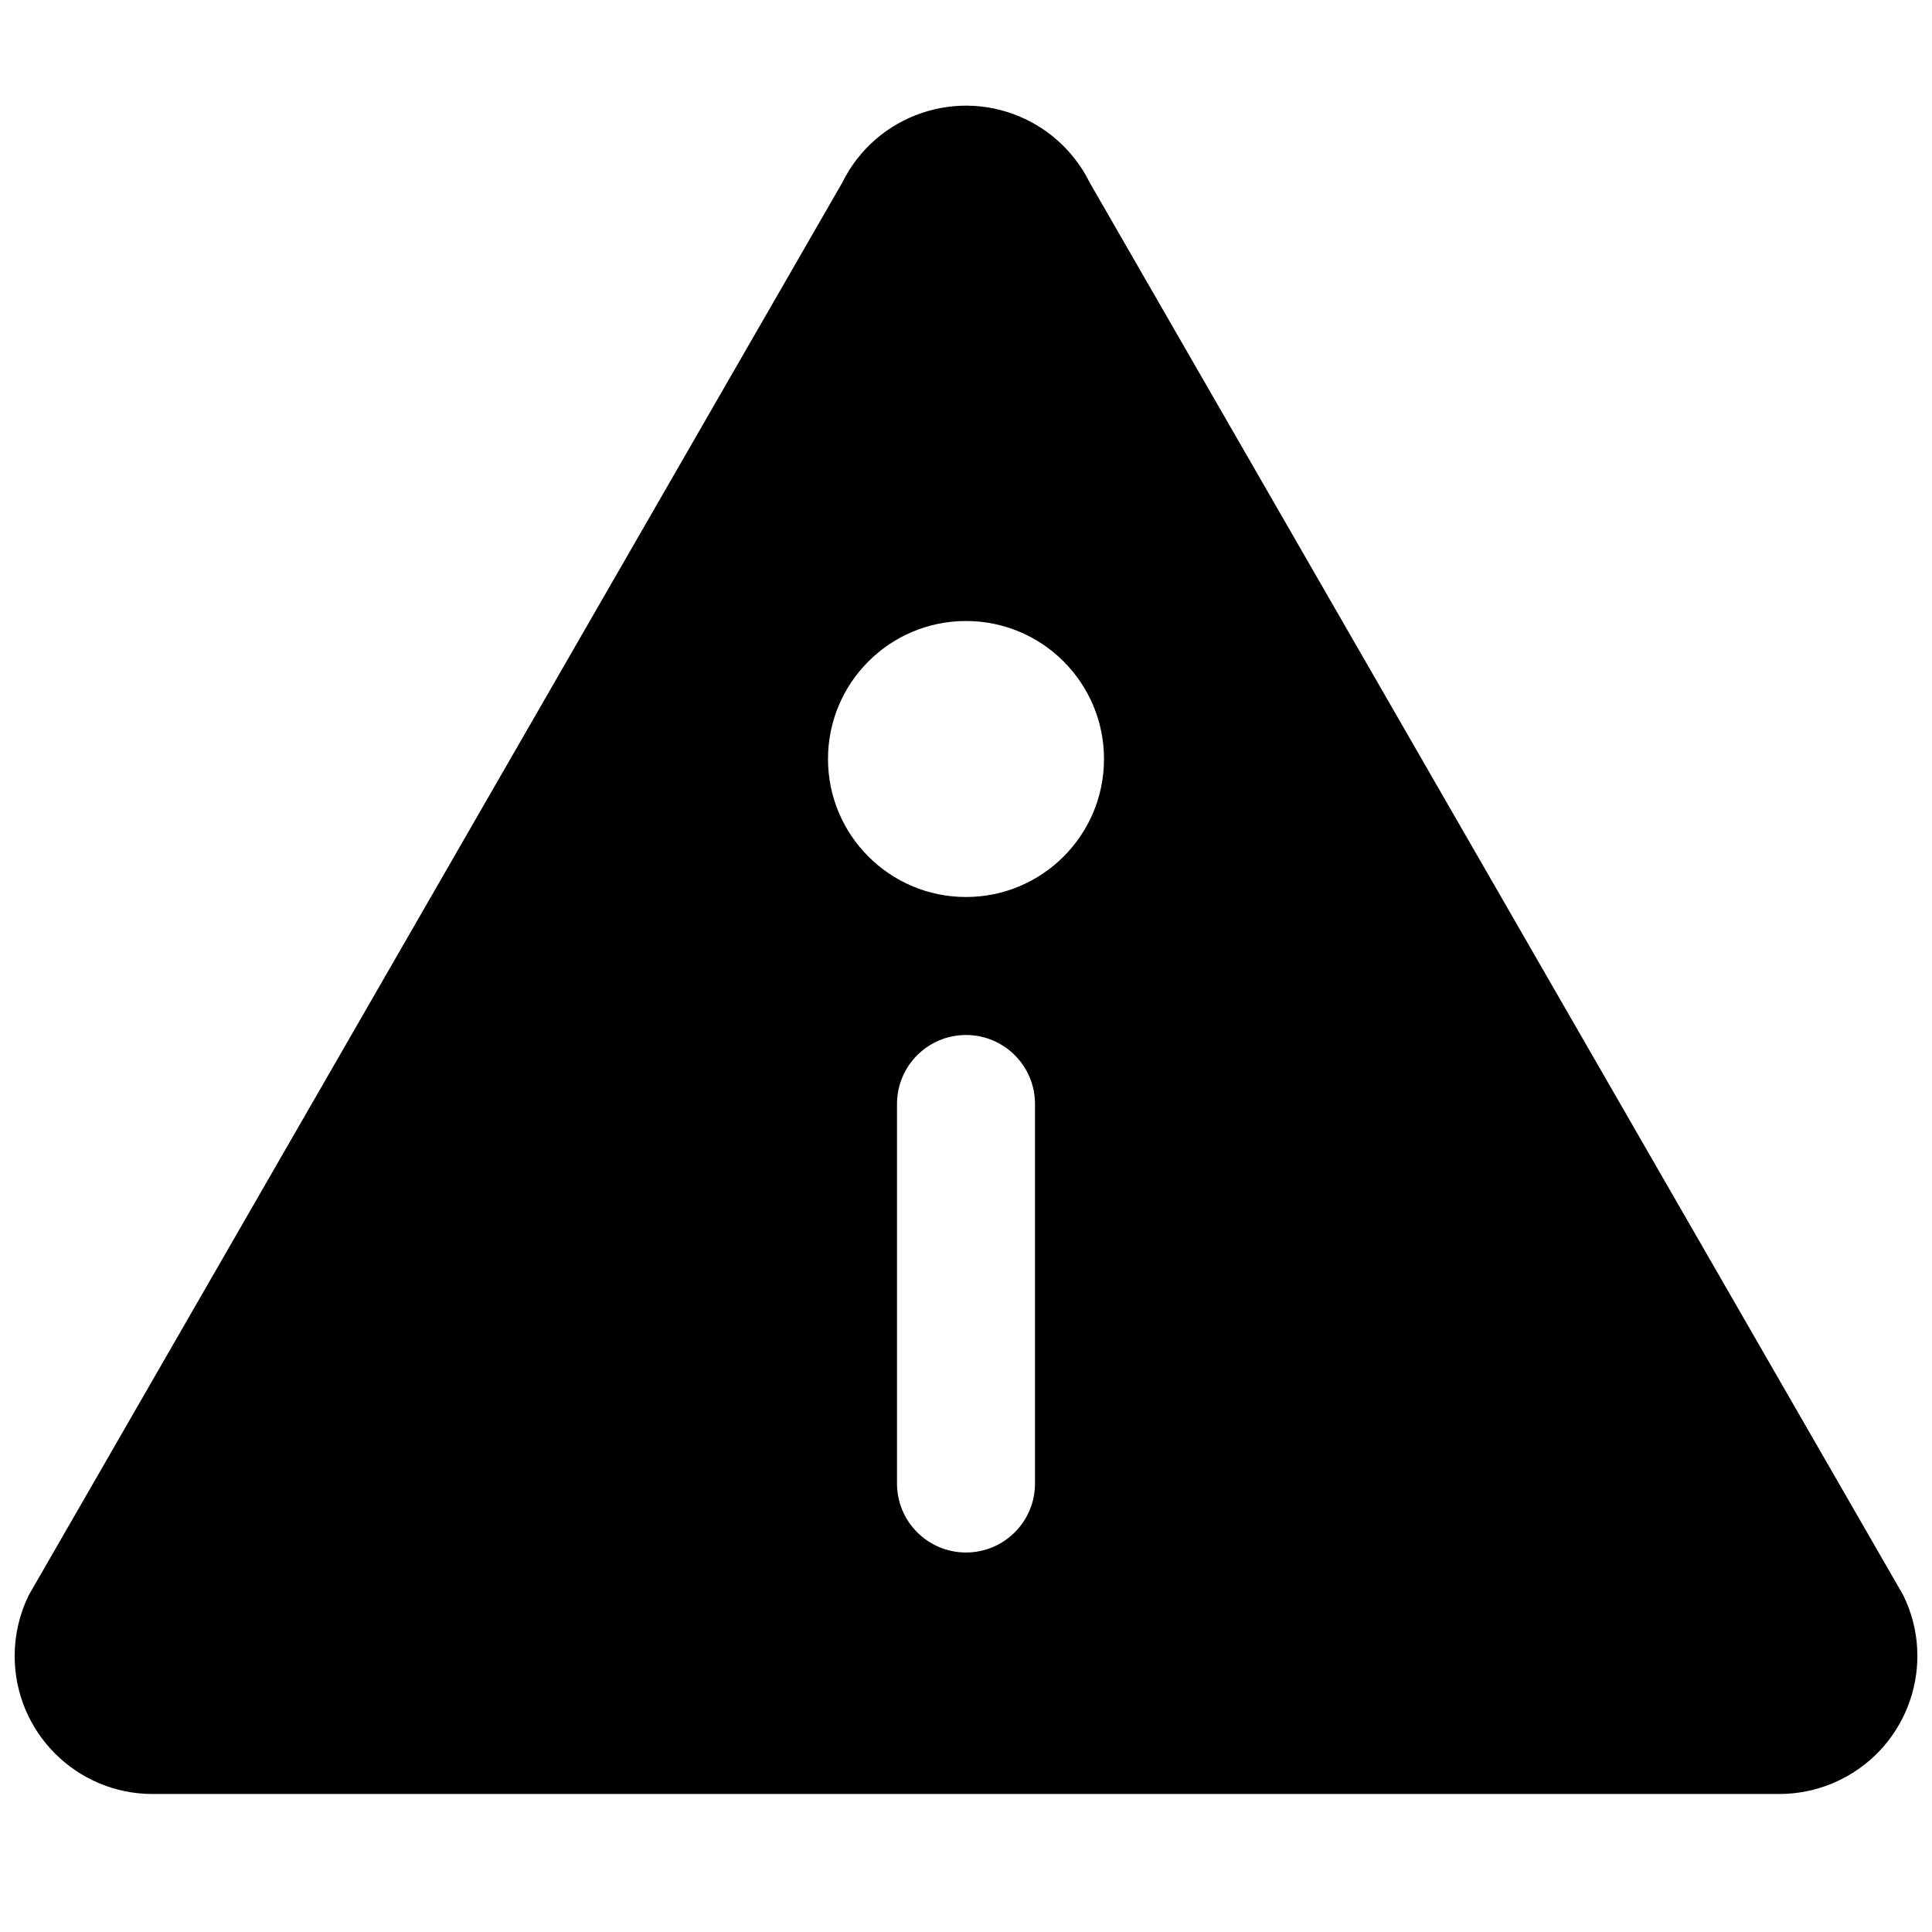
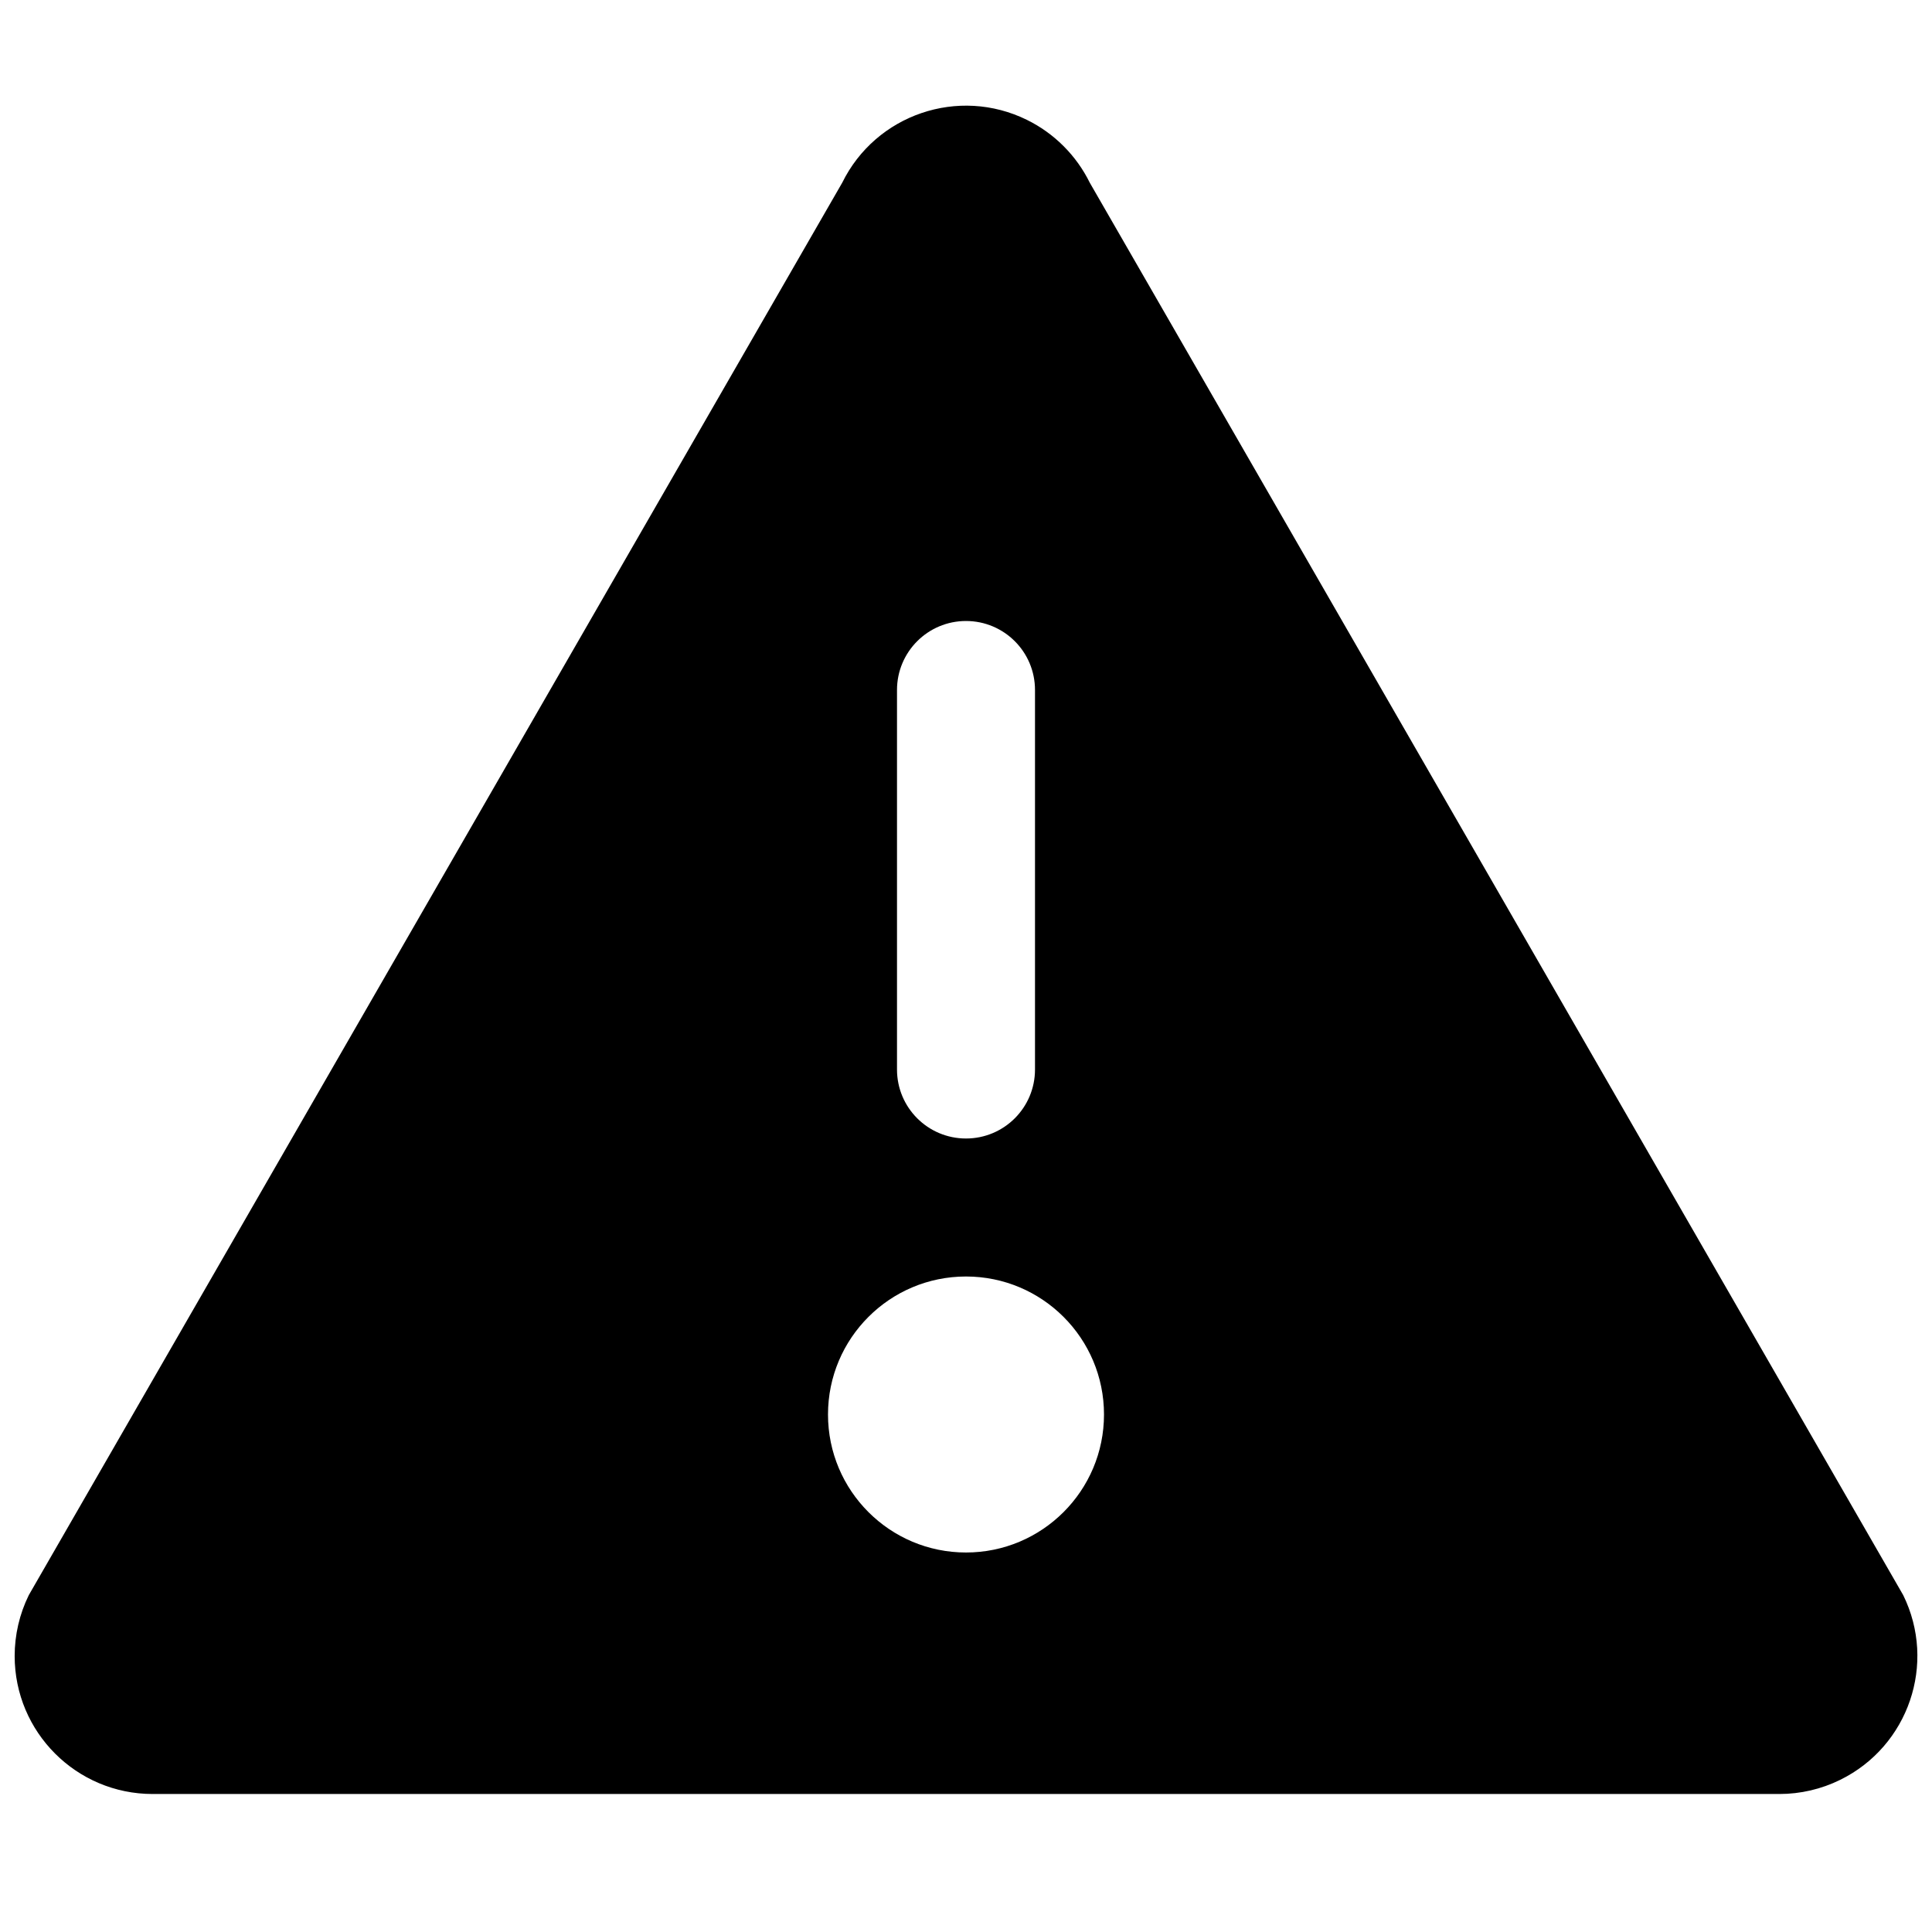
<svg xmlns="http://www.w3.org/2000/svg" width="56px" height="56px" viewBox="0 0 56 56" version="1.1">
  <g id="Page-1" stroke="none" stroke-width="1" fill="none" fill-rule="evenodd">
    <g id="alert_fill" transform="translate(0, 3)" fill="#000000" fill-rule="nonzero">
-       <path d="M31.589,2.298 L55.165,43.235 C56.14,45.217 55.323,47.614 53.34,48.589 C52.791,48.86 52.187,49 51.575,49 L4.425,49 C2.216,49 0.425,47.209 0.425,45 C0.425,44.388 0.565,43.784 0.835,43.235 L24.411,2.298 C25.386,0.316 27.783,-0.501 29.765,0.474 C30.558,0.864 31.199,1.506 31.589,2.298 Z M28,23 C30.209,23 32,21.209 32,19 C32,16.791 30.209,15 28,15 C25.791,15 24,16.791 24,19 C24,21.209 25.791,23 28,23 Z M28,27 C26.895,27 26,27.895 26,29 L26,40 C26,41.105 26.895,42 28,42 C29.105,42 30,41.105 30,40 L30,29 C30,27.895 29.105,27 28,27 Z" id="Shape" />
+       <path d="M31.589,2.298 L55.165,43.235 C56.14,45.217 55.323,47.614 53.34,48.589 C52.791,48.86 52.187,49 51.575,49 L4.425,49 C2.216,49 0.425,47.209 0.425,45 C0.425,44.388 0.565,43.784 0.835,43.235 L24.411,2.298 C25.386,0.316 27.783,-0.501 29.765,0.474 C30.558,0.864 31.199,1.506 31.589,2.298 Z M28,42 C30.209,42 32,40.209 32,38 C32,35.791 30.209,34 28,34 C25.791,34 24,35.791 24,38 C24,40.209 25.791,42 28,42 Z M28,15 C26.895,15 26,15.895 26,17 L26,28 C26,29.105 26.895,30 28,30 C29.105,30 30,29.105 30,28 L30,17 C30,15.895 29.105,15 28,15 Z" id="Shape" />
    </g>
  </g>
</svg>
